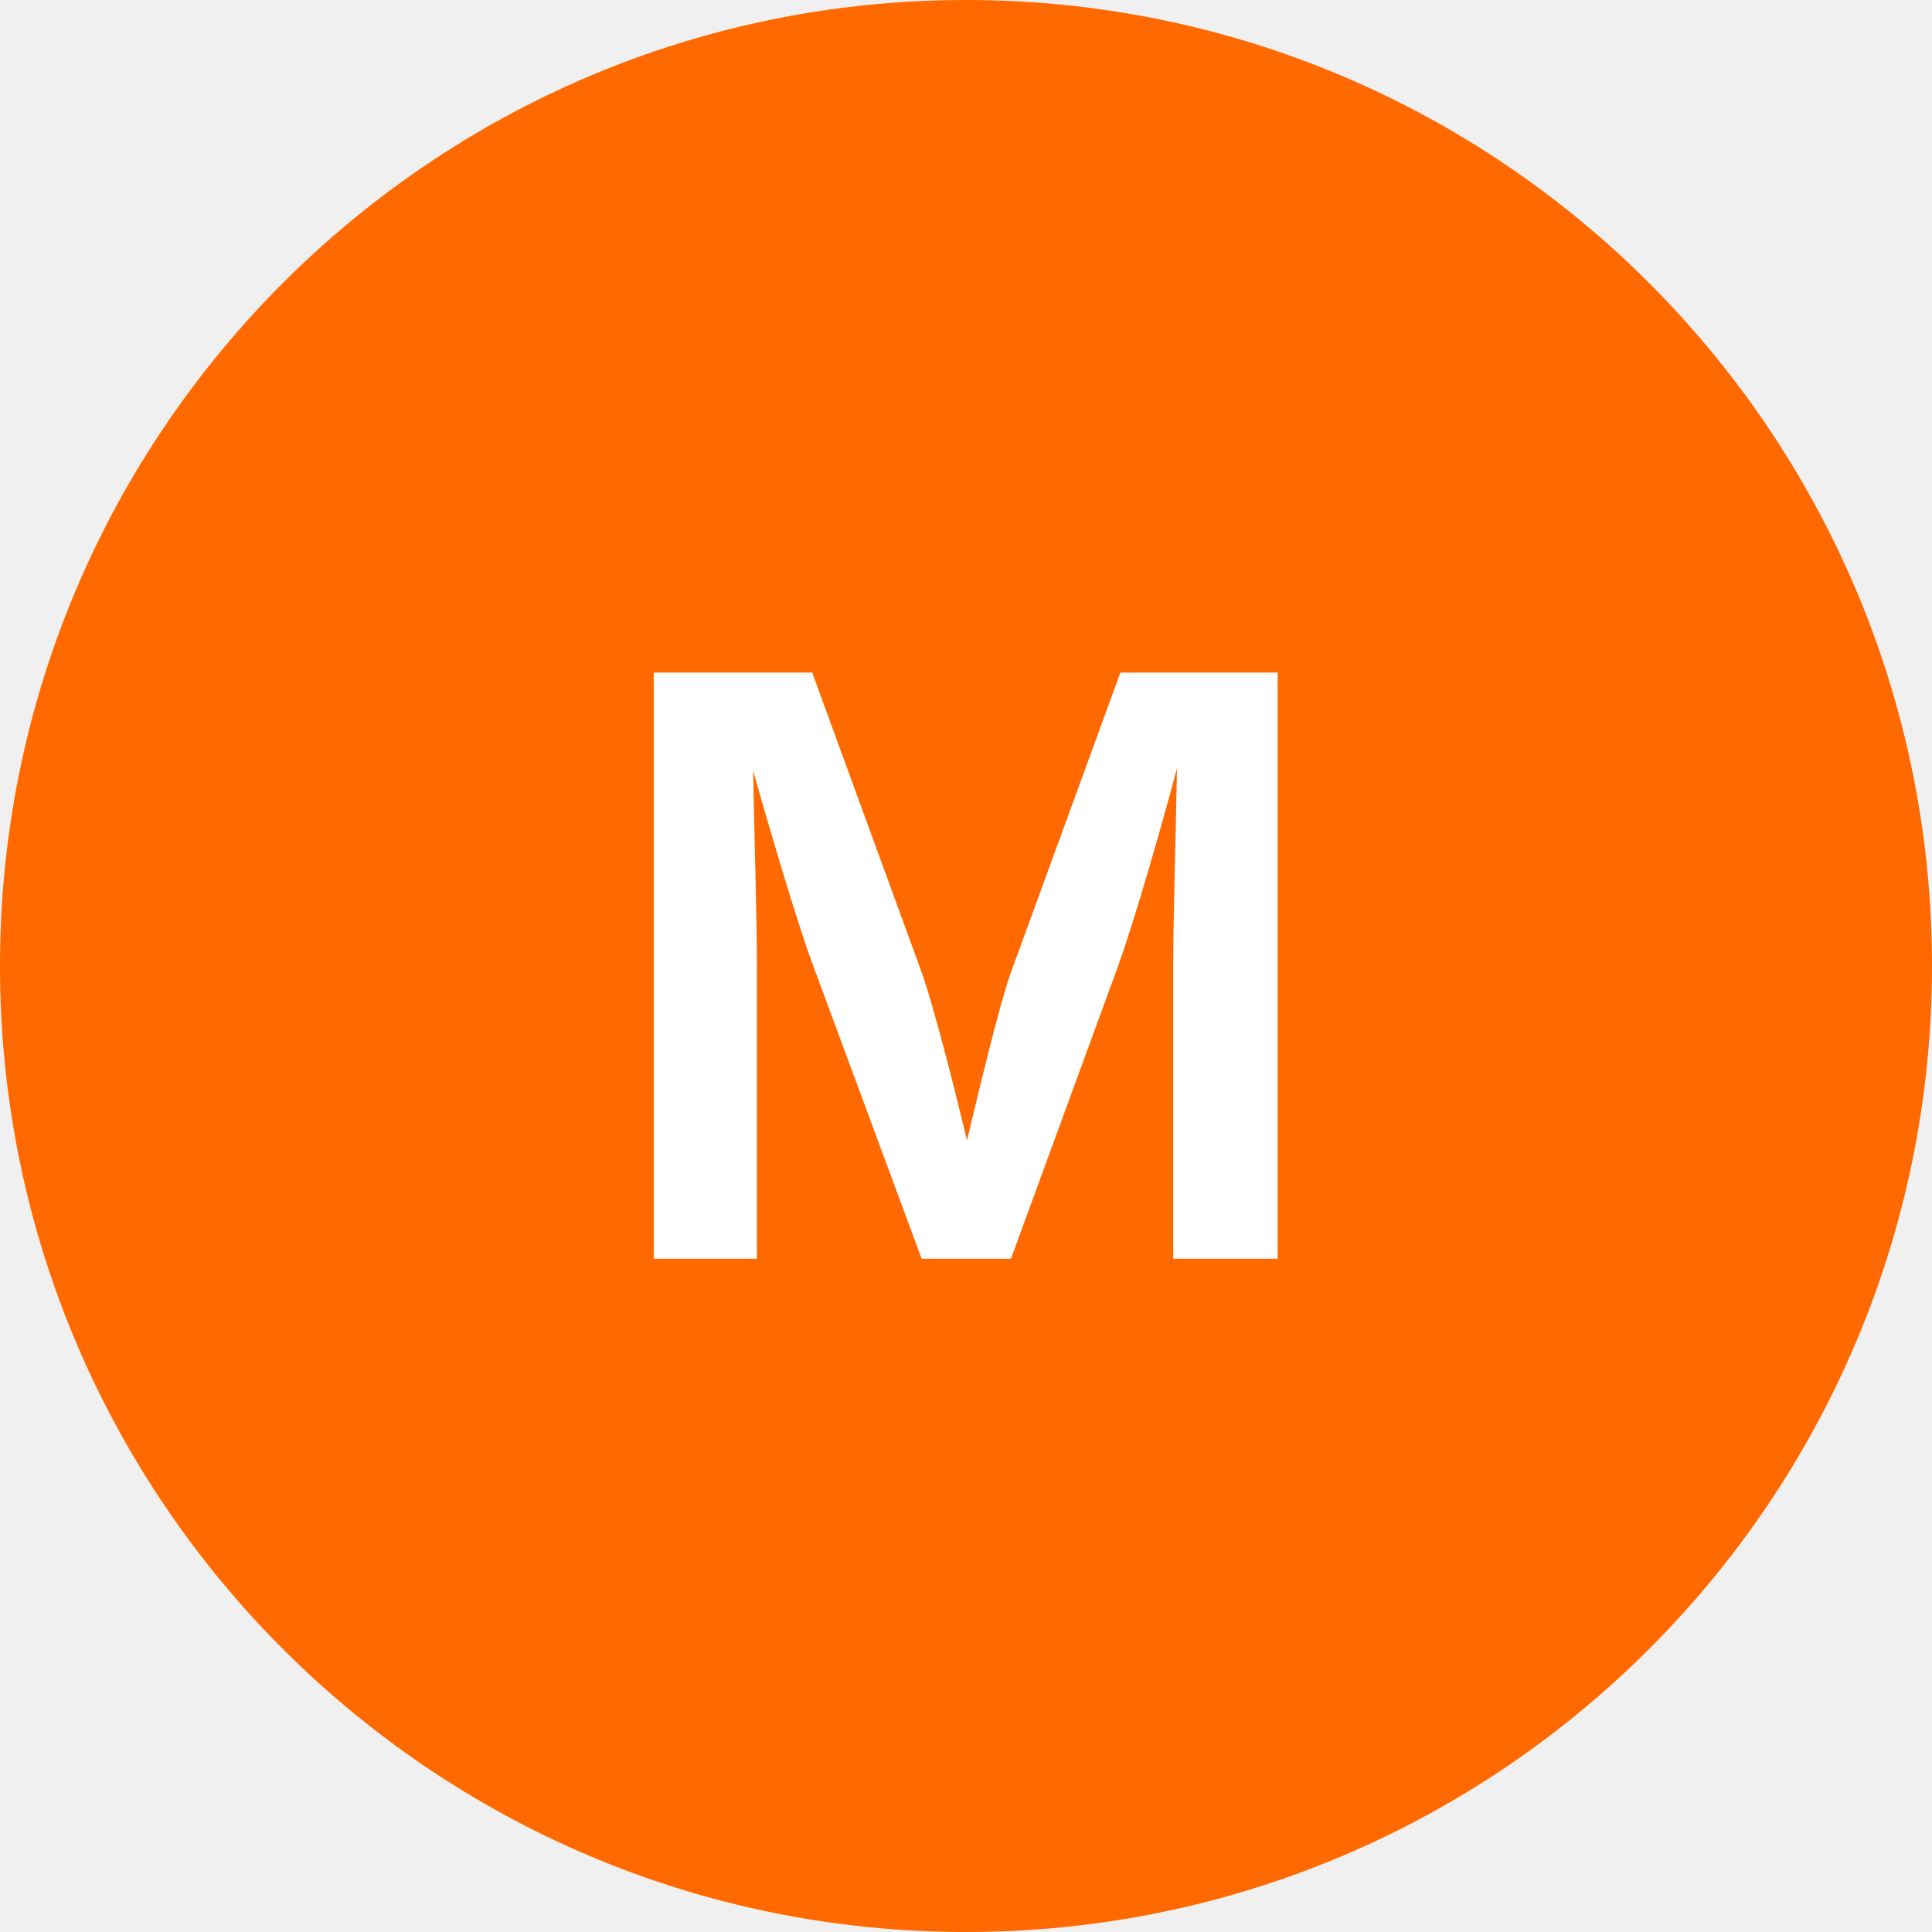
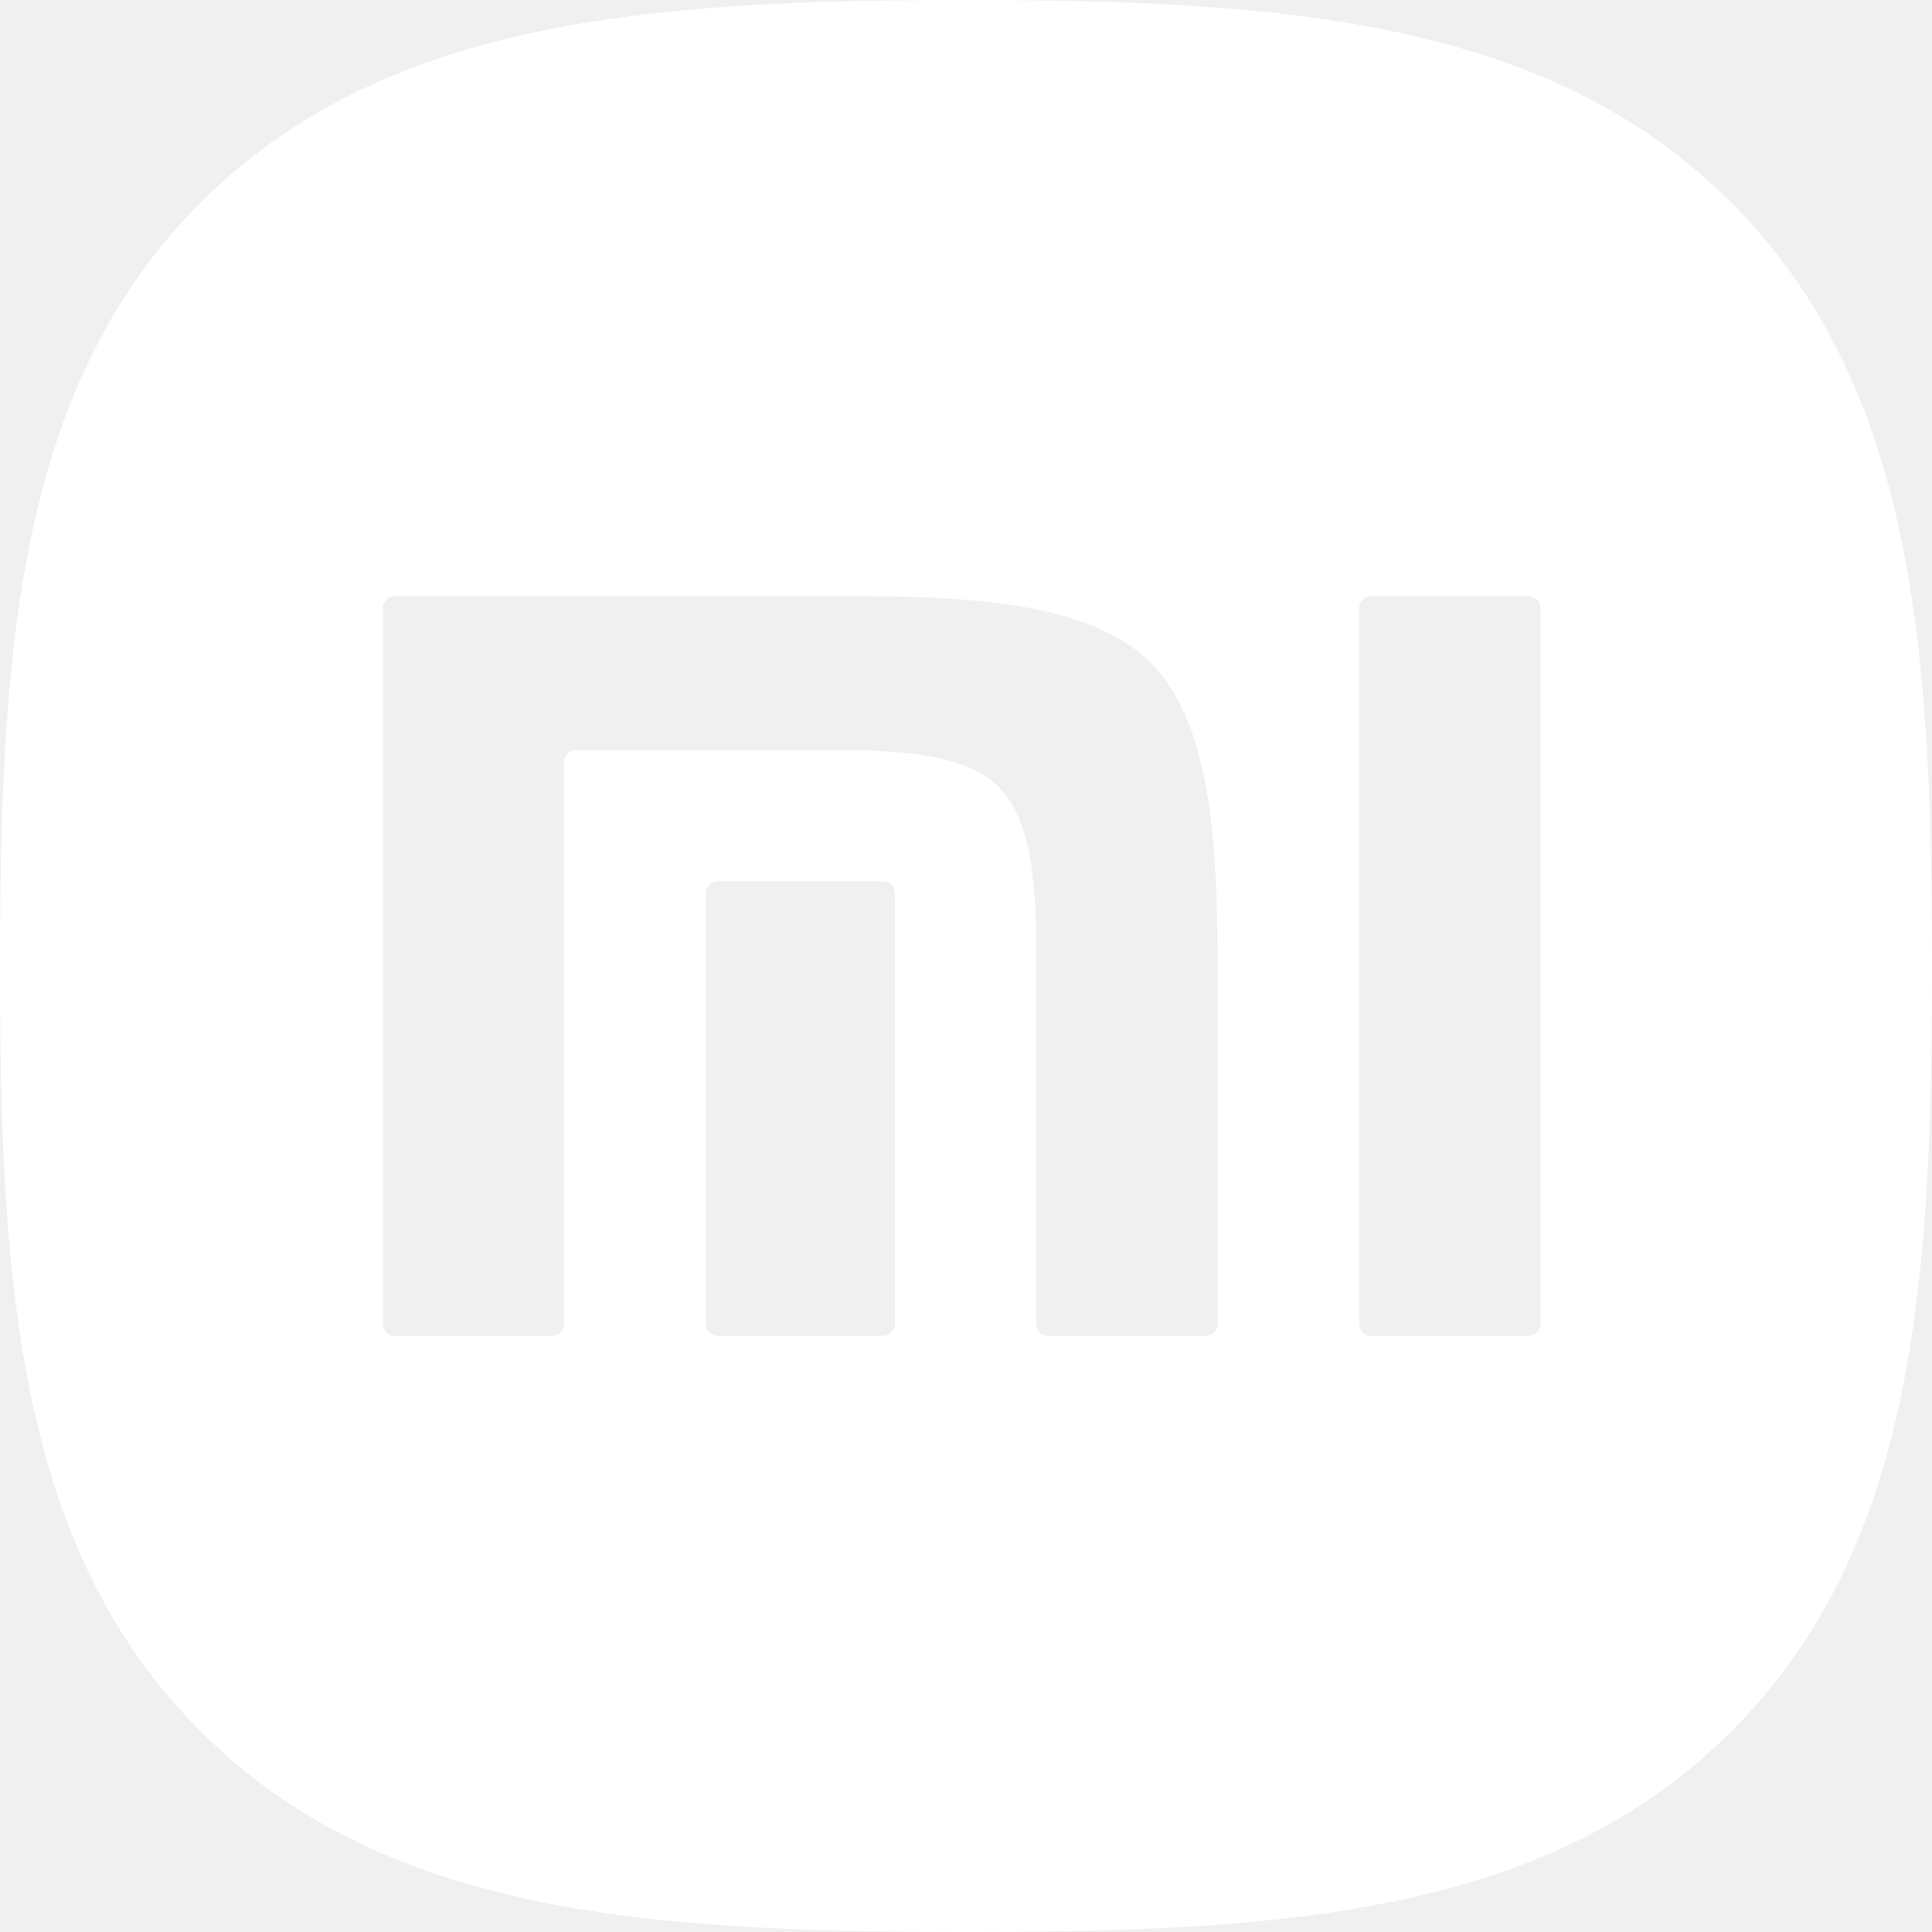
- <svg xmlns="http://www.w3.org/2000/svg" viewBox="0 0 24 24" width="24" height="24">
-   <circle cx="12" cy="12" r="12" fill="#FF6900" />
-   <text x="12" y="12" font-family="system-ui, -apple-system, sans-serif" font-size="10" font-weight="600" fill="#FFFFFF" text-anchor="middle" dominant-baseline="central">M</text>
+ <svg xmlns="http://www.w3.org/2000/svg" fill="#ffffff" role="img" viewBox="0 0 24 24">
+   <path d="M12 0C8.016 0 4.756.255 2.493 2.516.23 4.776 0 8.033 0 12.012c0 3.98.23 7.235 2.494 9.497C4.757 23.77 8.017 24 12 24c3.983 0 7.243-.23 9.506-2.491C23.77 19.247 24 15.99 24 12.012c0-3.984-.233-7.243-2.502-9.504C19.234.252 15.978 0 12 0zM4.906 7.405h5.624c1.47 0 3.007.068 3.764.827.746.746.827 2.233.83 3.676v4.54a.15.15 0 0 1-.152.147h-1.947a.15.15 0 0 1-.152-.148V11.83c-.002-.806-.048-1.634-.464-2.051-.358-.36-1.026-.441-1.72-.458H7.158a.15.15 0 0 0-.151.147v6.98a.15.15 0 0 1-.152.148H4.906a.15.15 0 0 1-.15-.148V7.554a.15.15 0 0 1 .15-.149zm12.131 0h1.949a.15.15 0 0 1 .15.15v8.892a.15.15 0 0 1-.15.148h-1.949a.15.15 0 0 1-.151-.148V7.554a.15.15 0 0 1 .151-.149zM8.92 10.948h2.046c.083 0 .15.066.15.147v5.352a.15.15 0 0 1-.15.148H8.92a.15.15 0 0 1-.152-.148v-5.352a.15.15 0 0 1 .152-.147Z" />
</svg>
